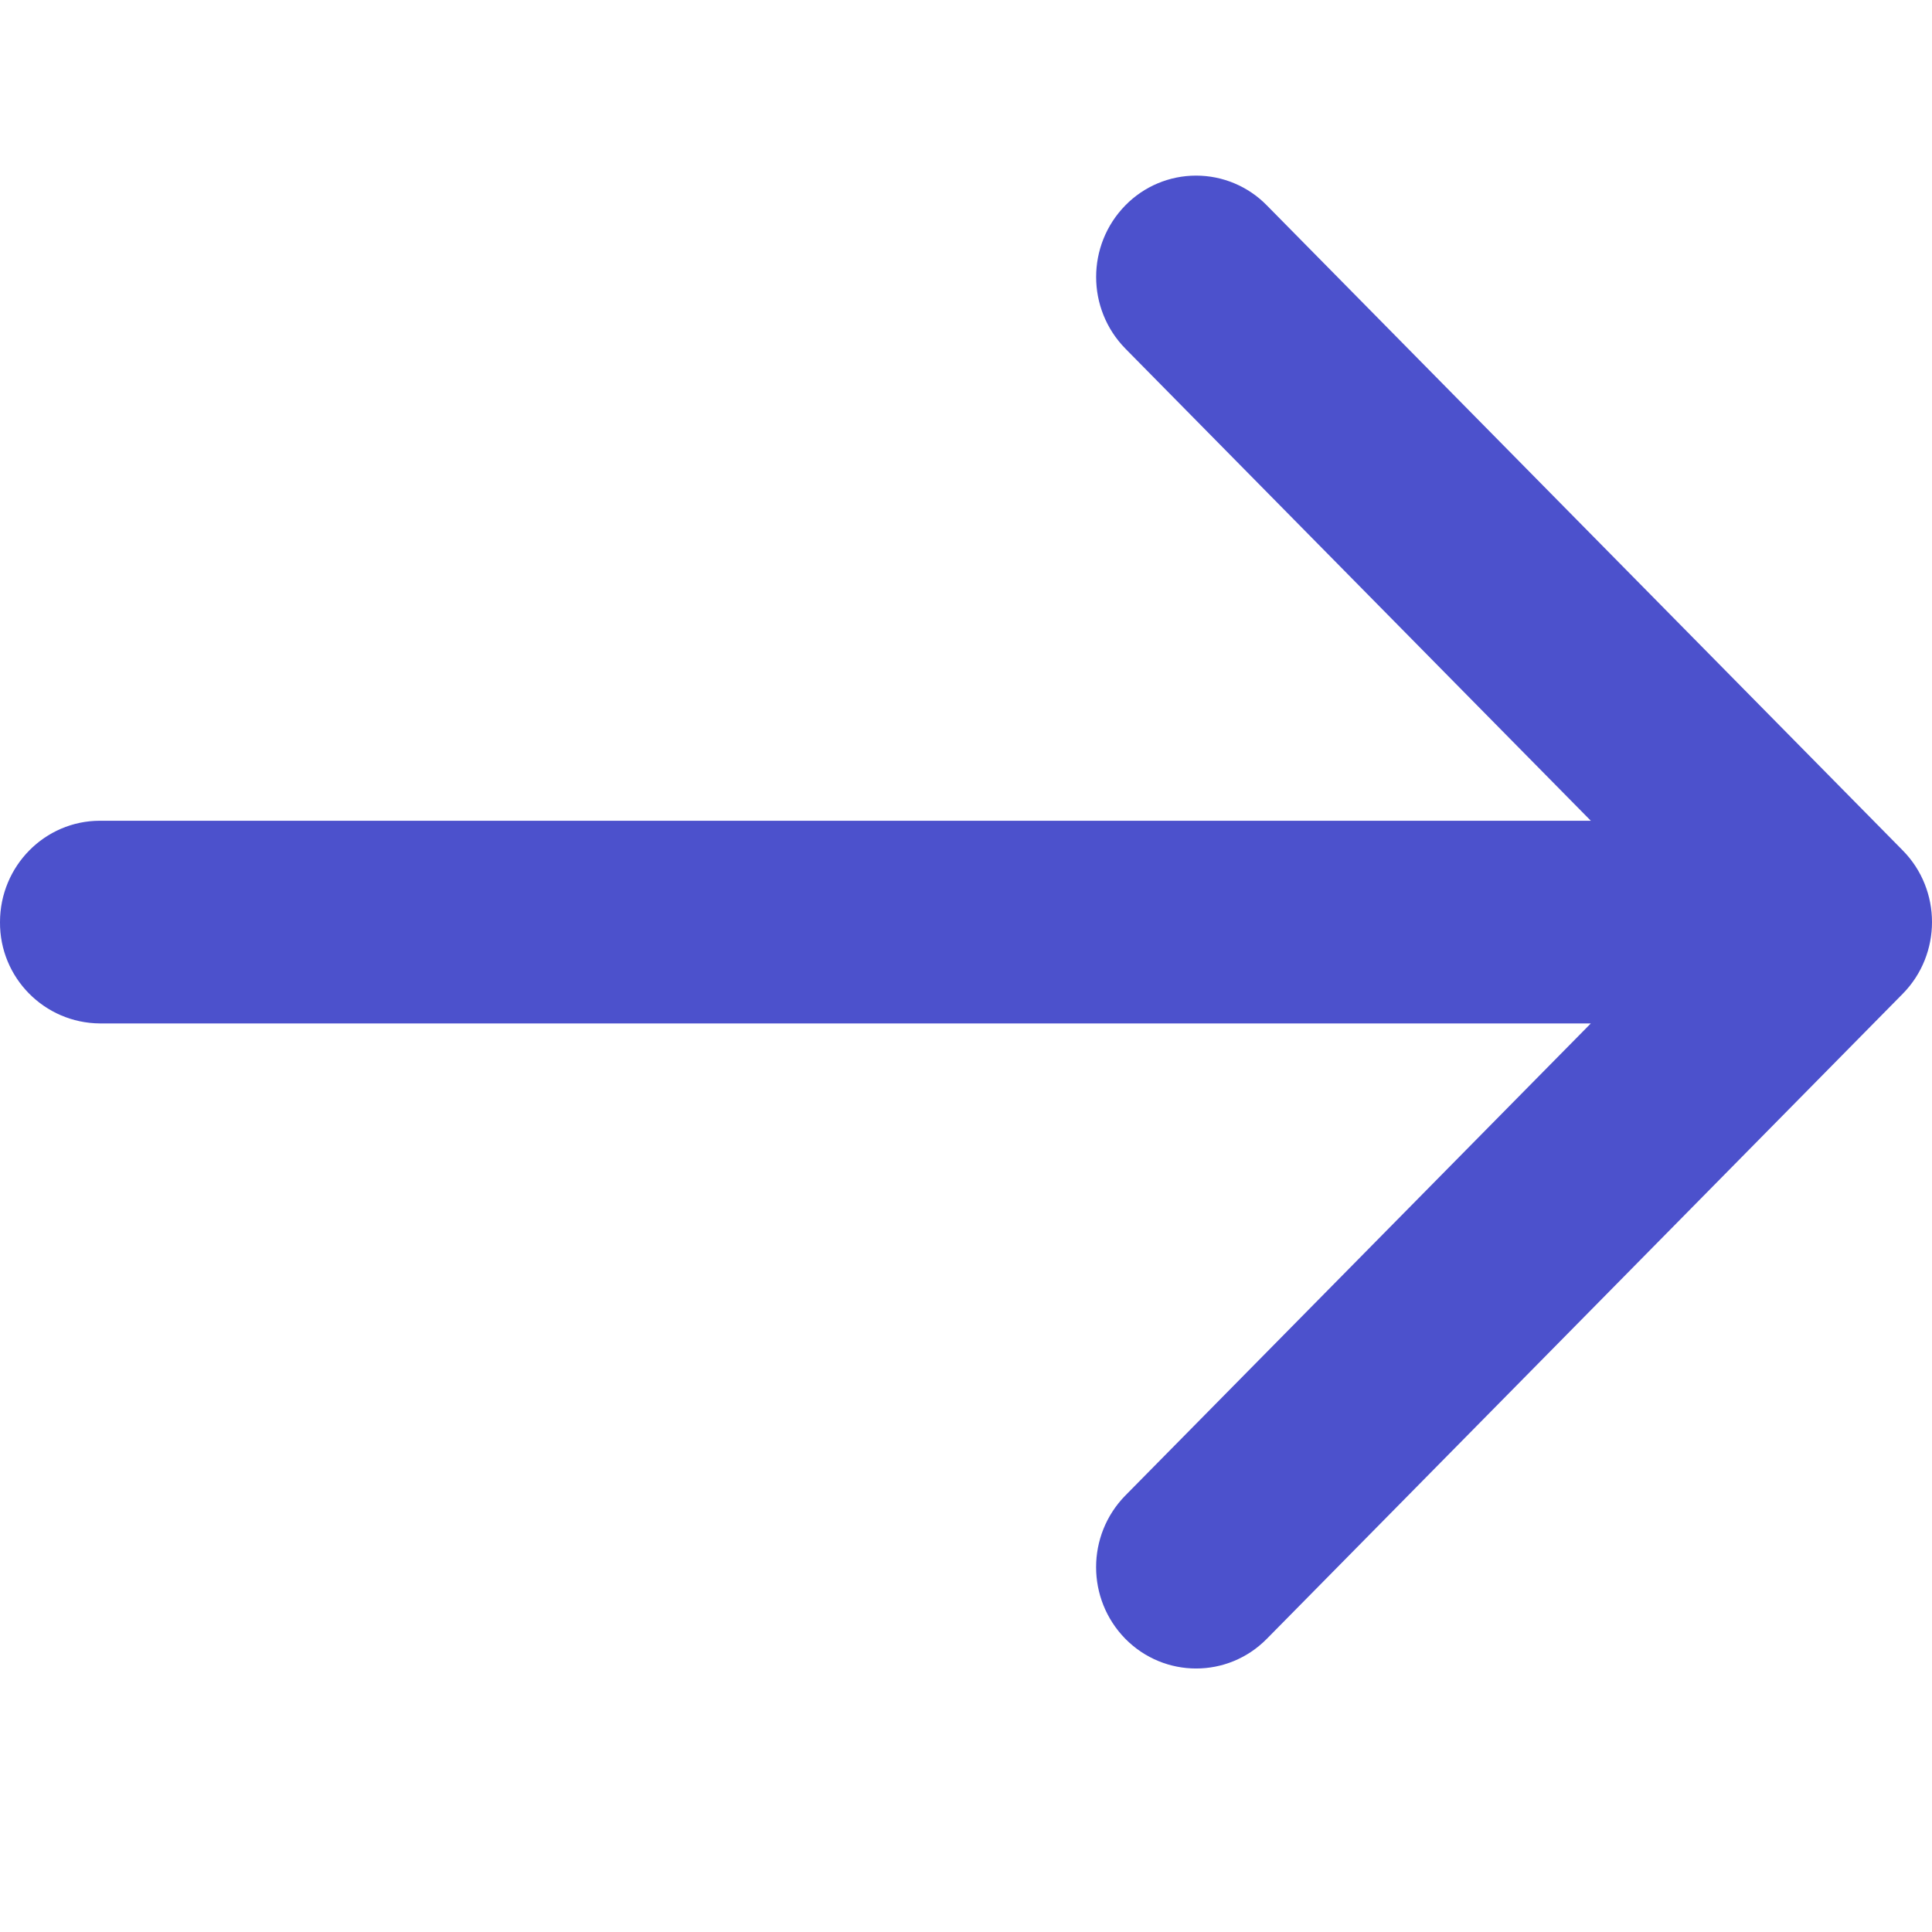
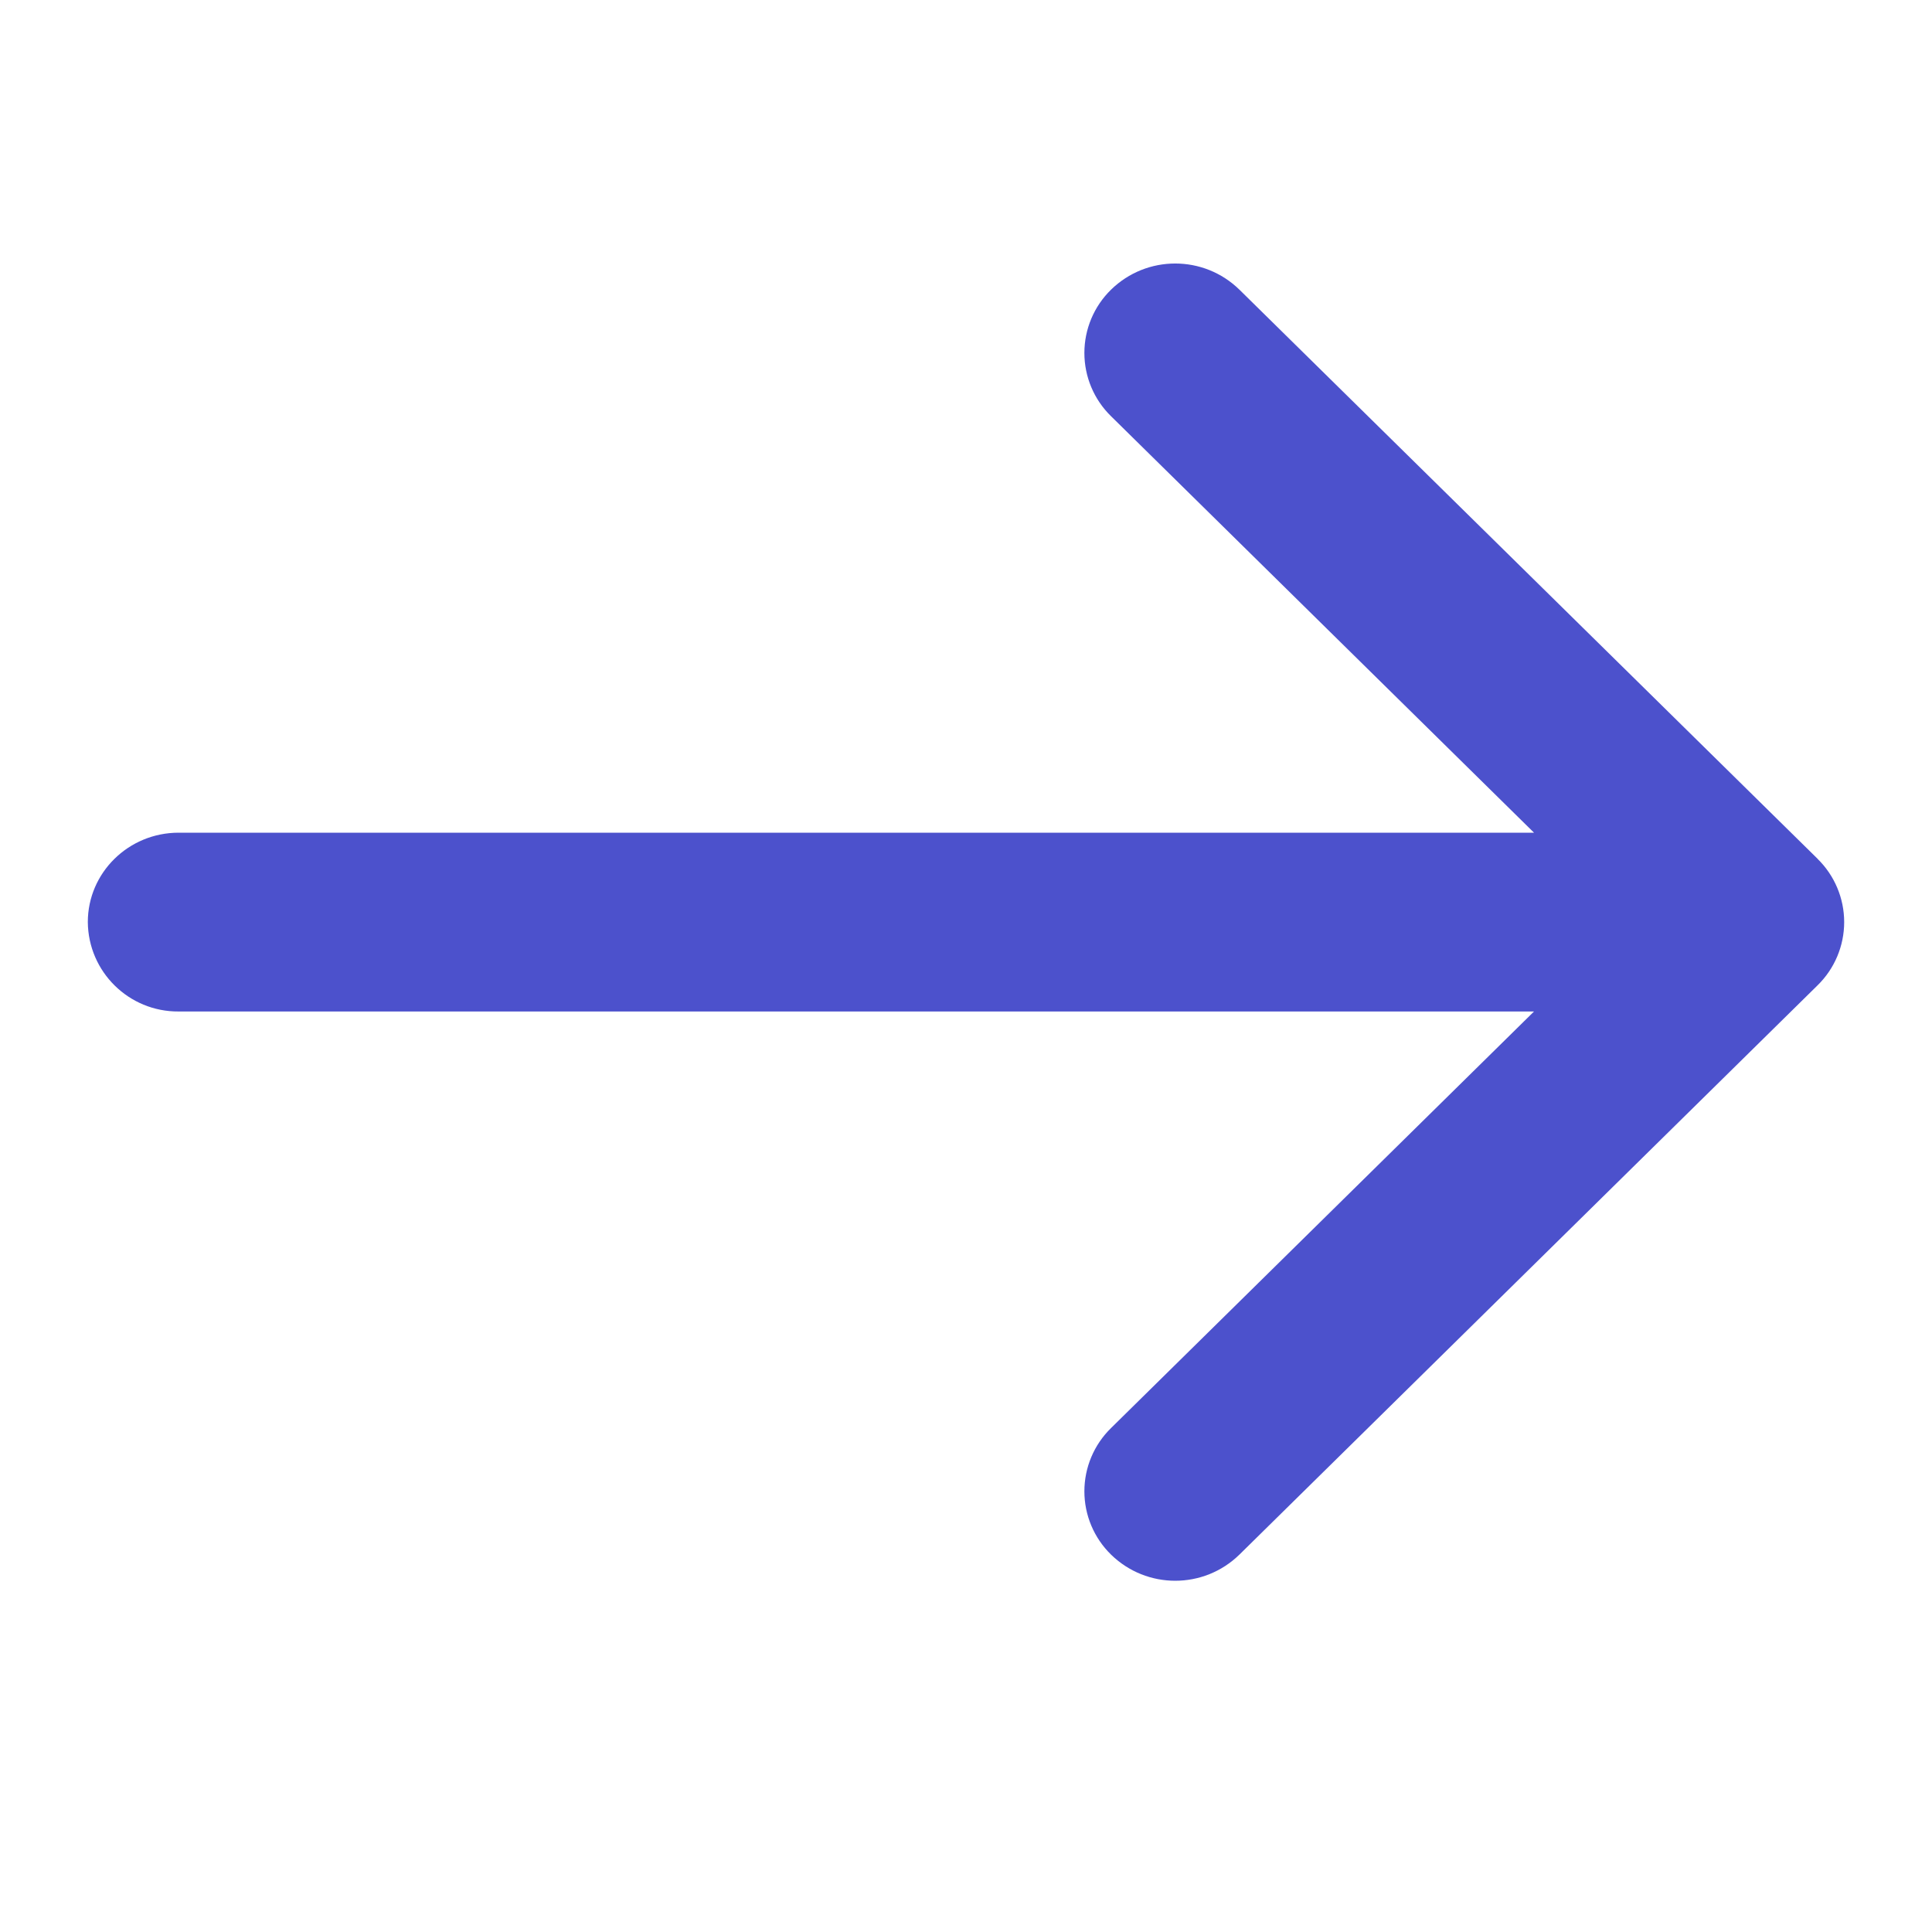
<svg xmlns="http://www.w3.org/2000/svg" width="22" height="22" fill="none">
-   <path fill-rule="evenodd" clip-rule="evenodd" d="M21.667 9.684c.444.45.444 1.181 0 1.632l-7.242 7.346c-.444.45-1.165.45-1.61 0a1.166 1.166 0 010-1.633l5.3-5.375H1.138A1.146 1.146 0 010 10.5c0-.637.51-1.154 1.138-1.154h16.977l-5.3-5.376a1.166 1.166 0 010-1.632 1.127 1.127 0 011.61 0l7.242 7.346z" fill="#4C51CC" />
+   <path fill-rule="evenodd" clip-rule="evenodd" d="M20.697 9.78a1.007 1.007 0 010 1.44l-6.583 6.482a1.046 1.046 0 01-1.463 0 1.007 1.007 0 010-1.44l4.817-4.744H2.034A1.027 1.027 0 011 10.5c0-.562.463-1.018 1.034-1.018h15.434l-4.817-4.743a1.007 1.007 0 010-1.44 1.046 1.046 0 011.463 0l6.583 6.48z" fill="#4C51CC" />
</svg>
